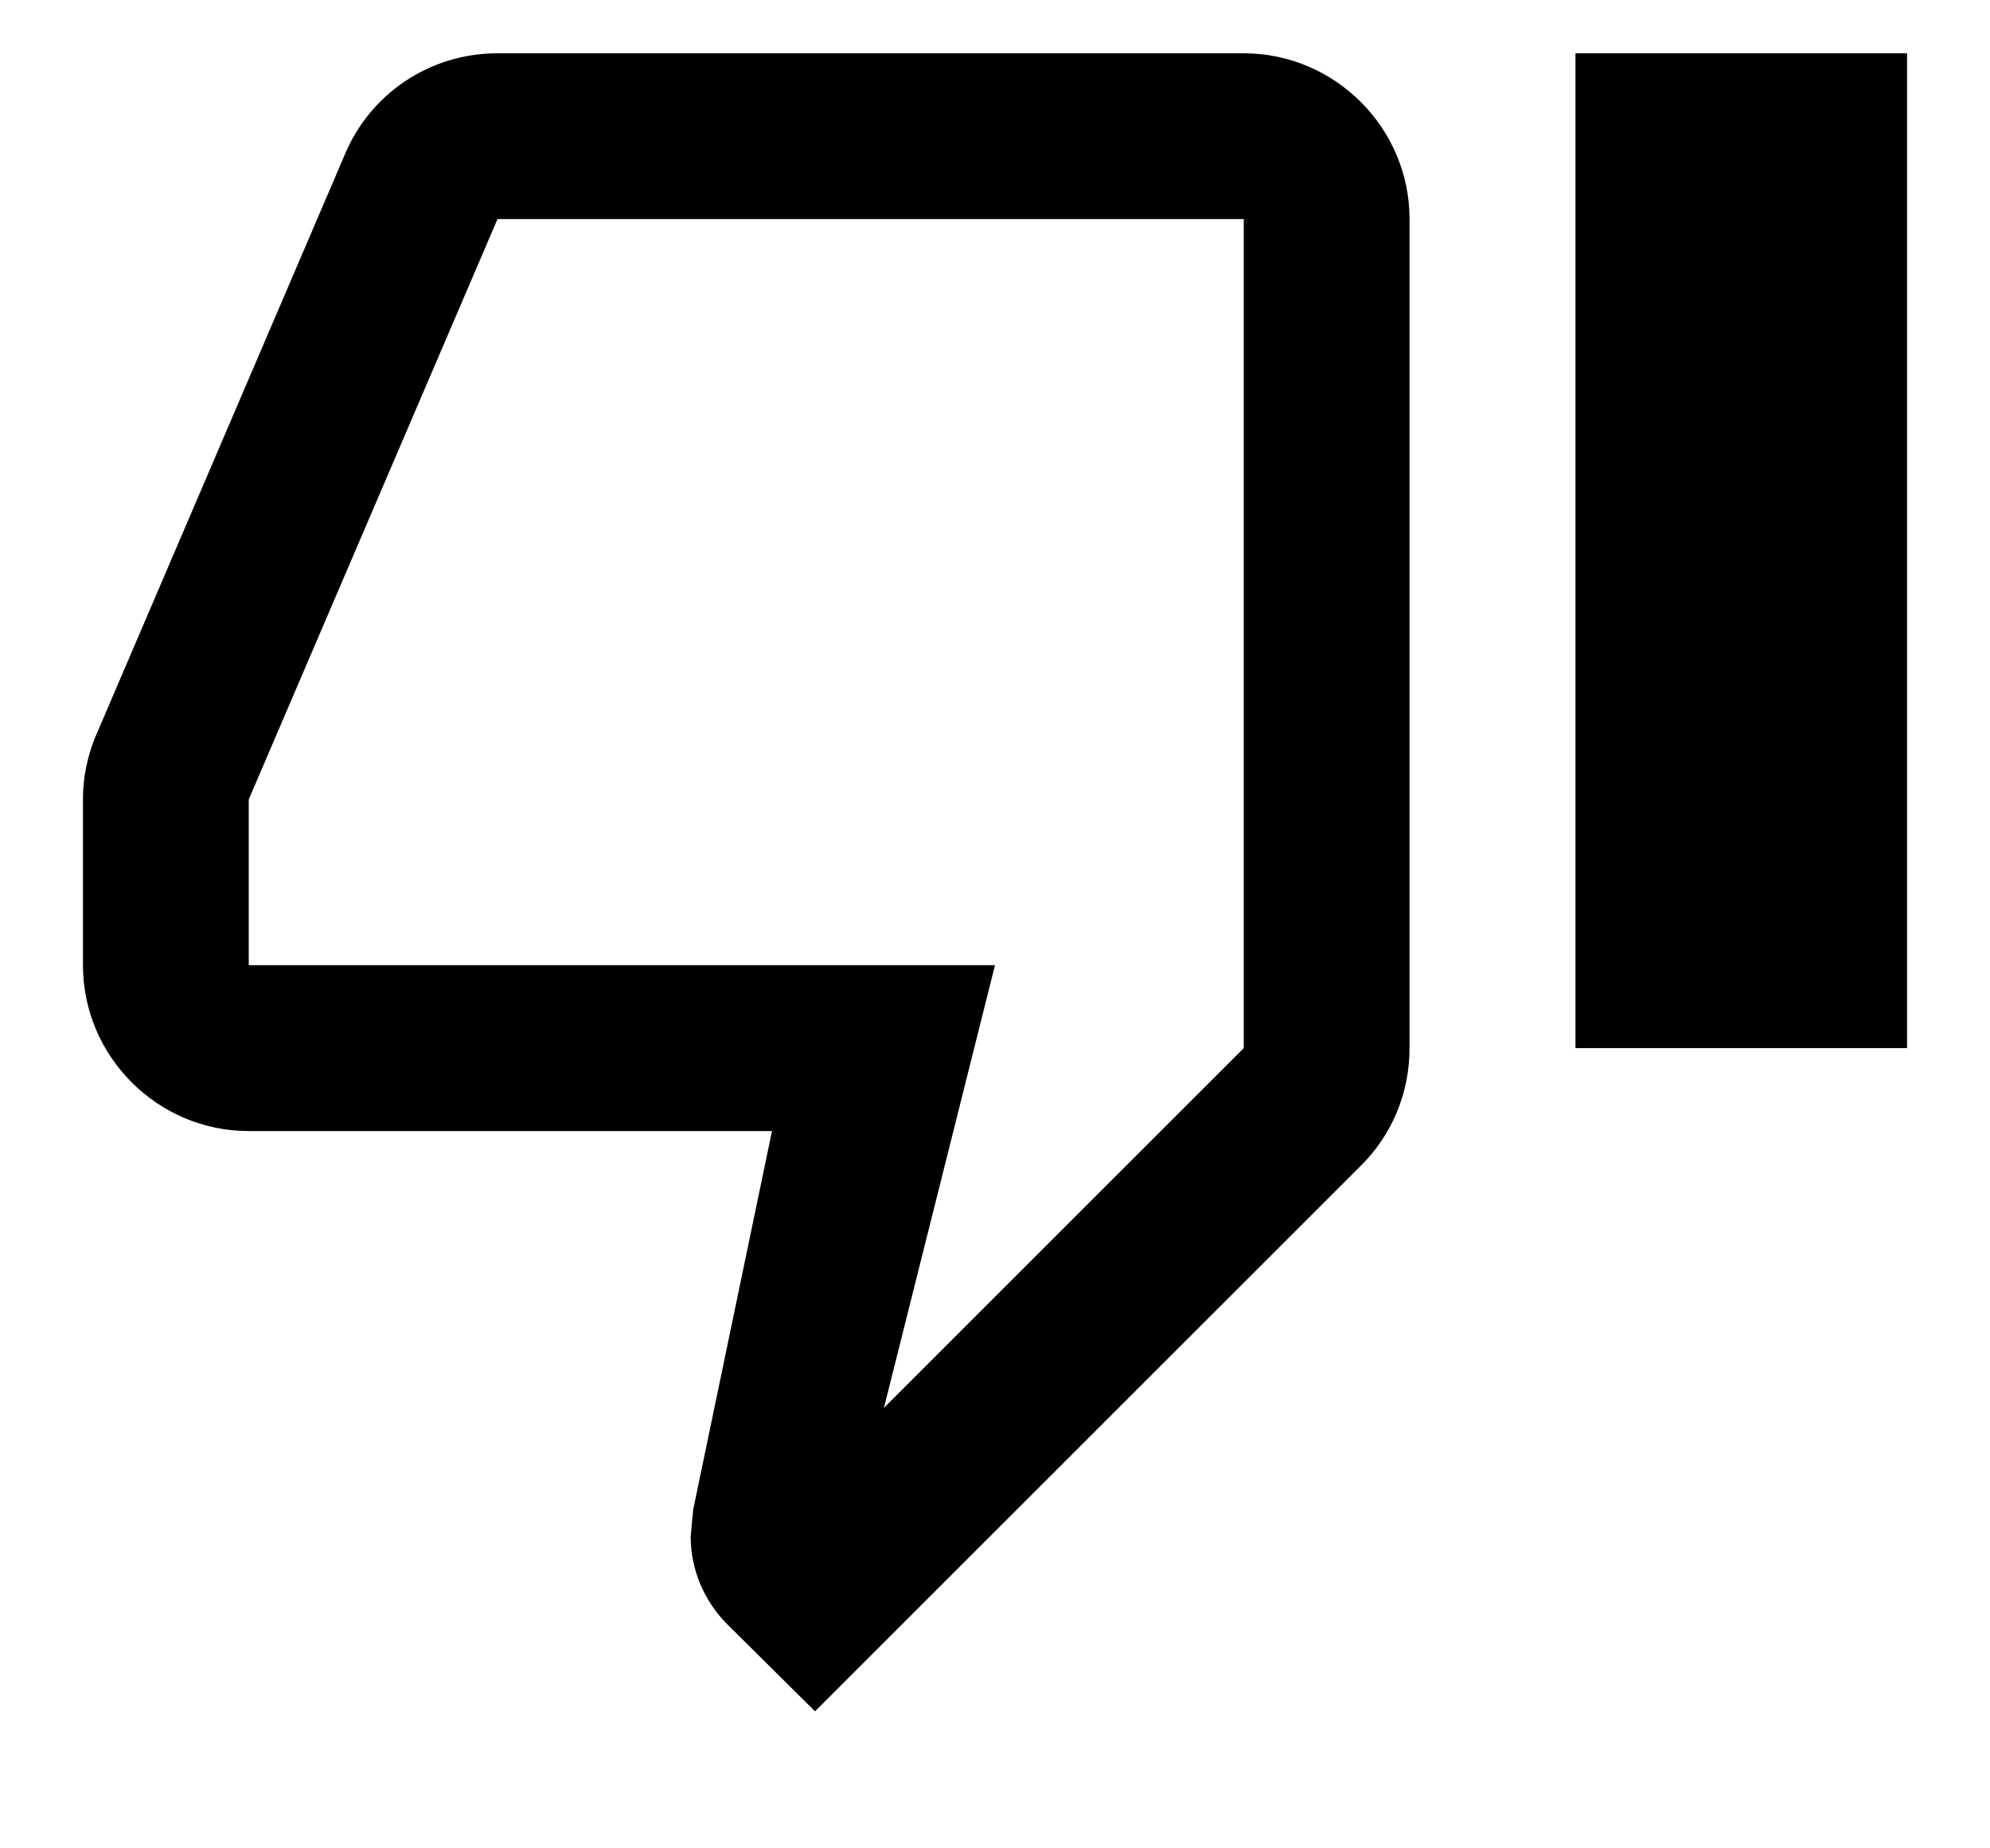
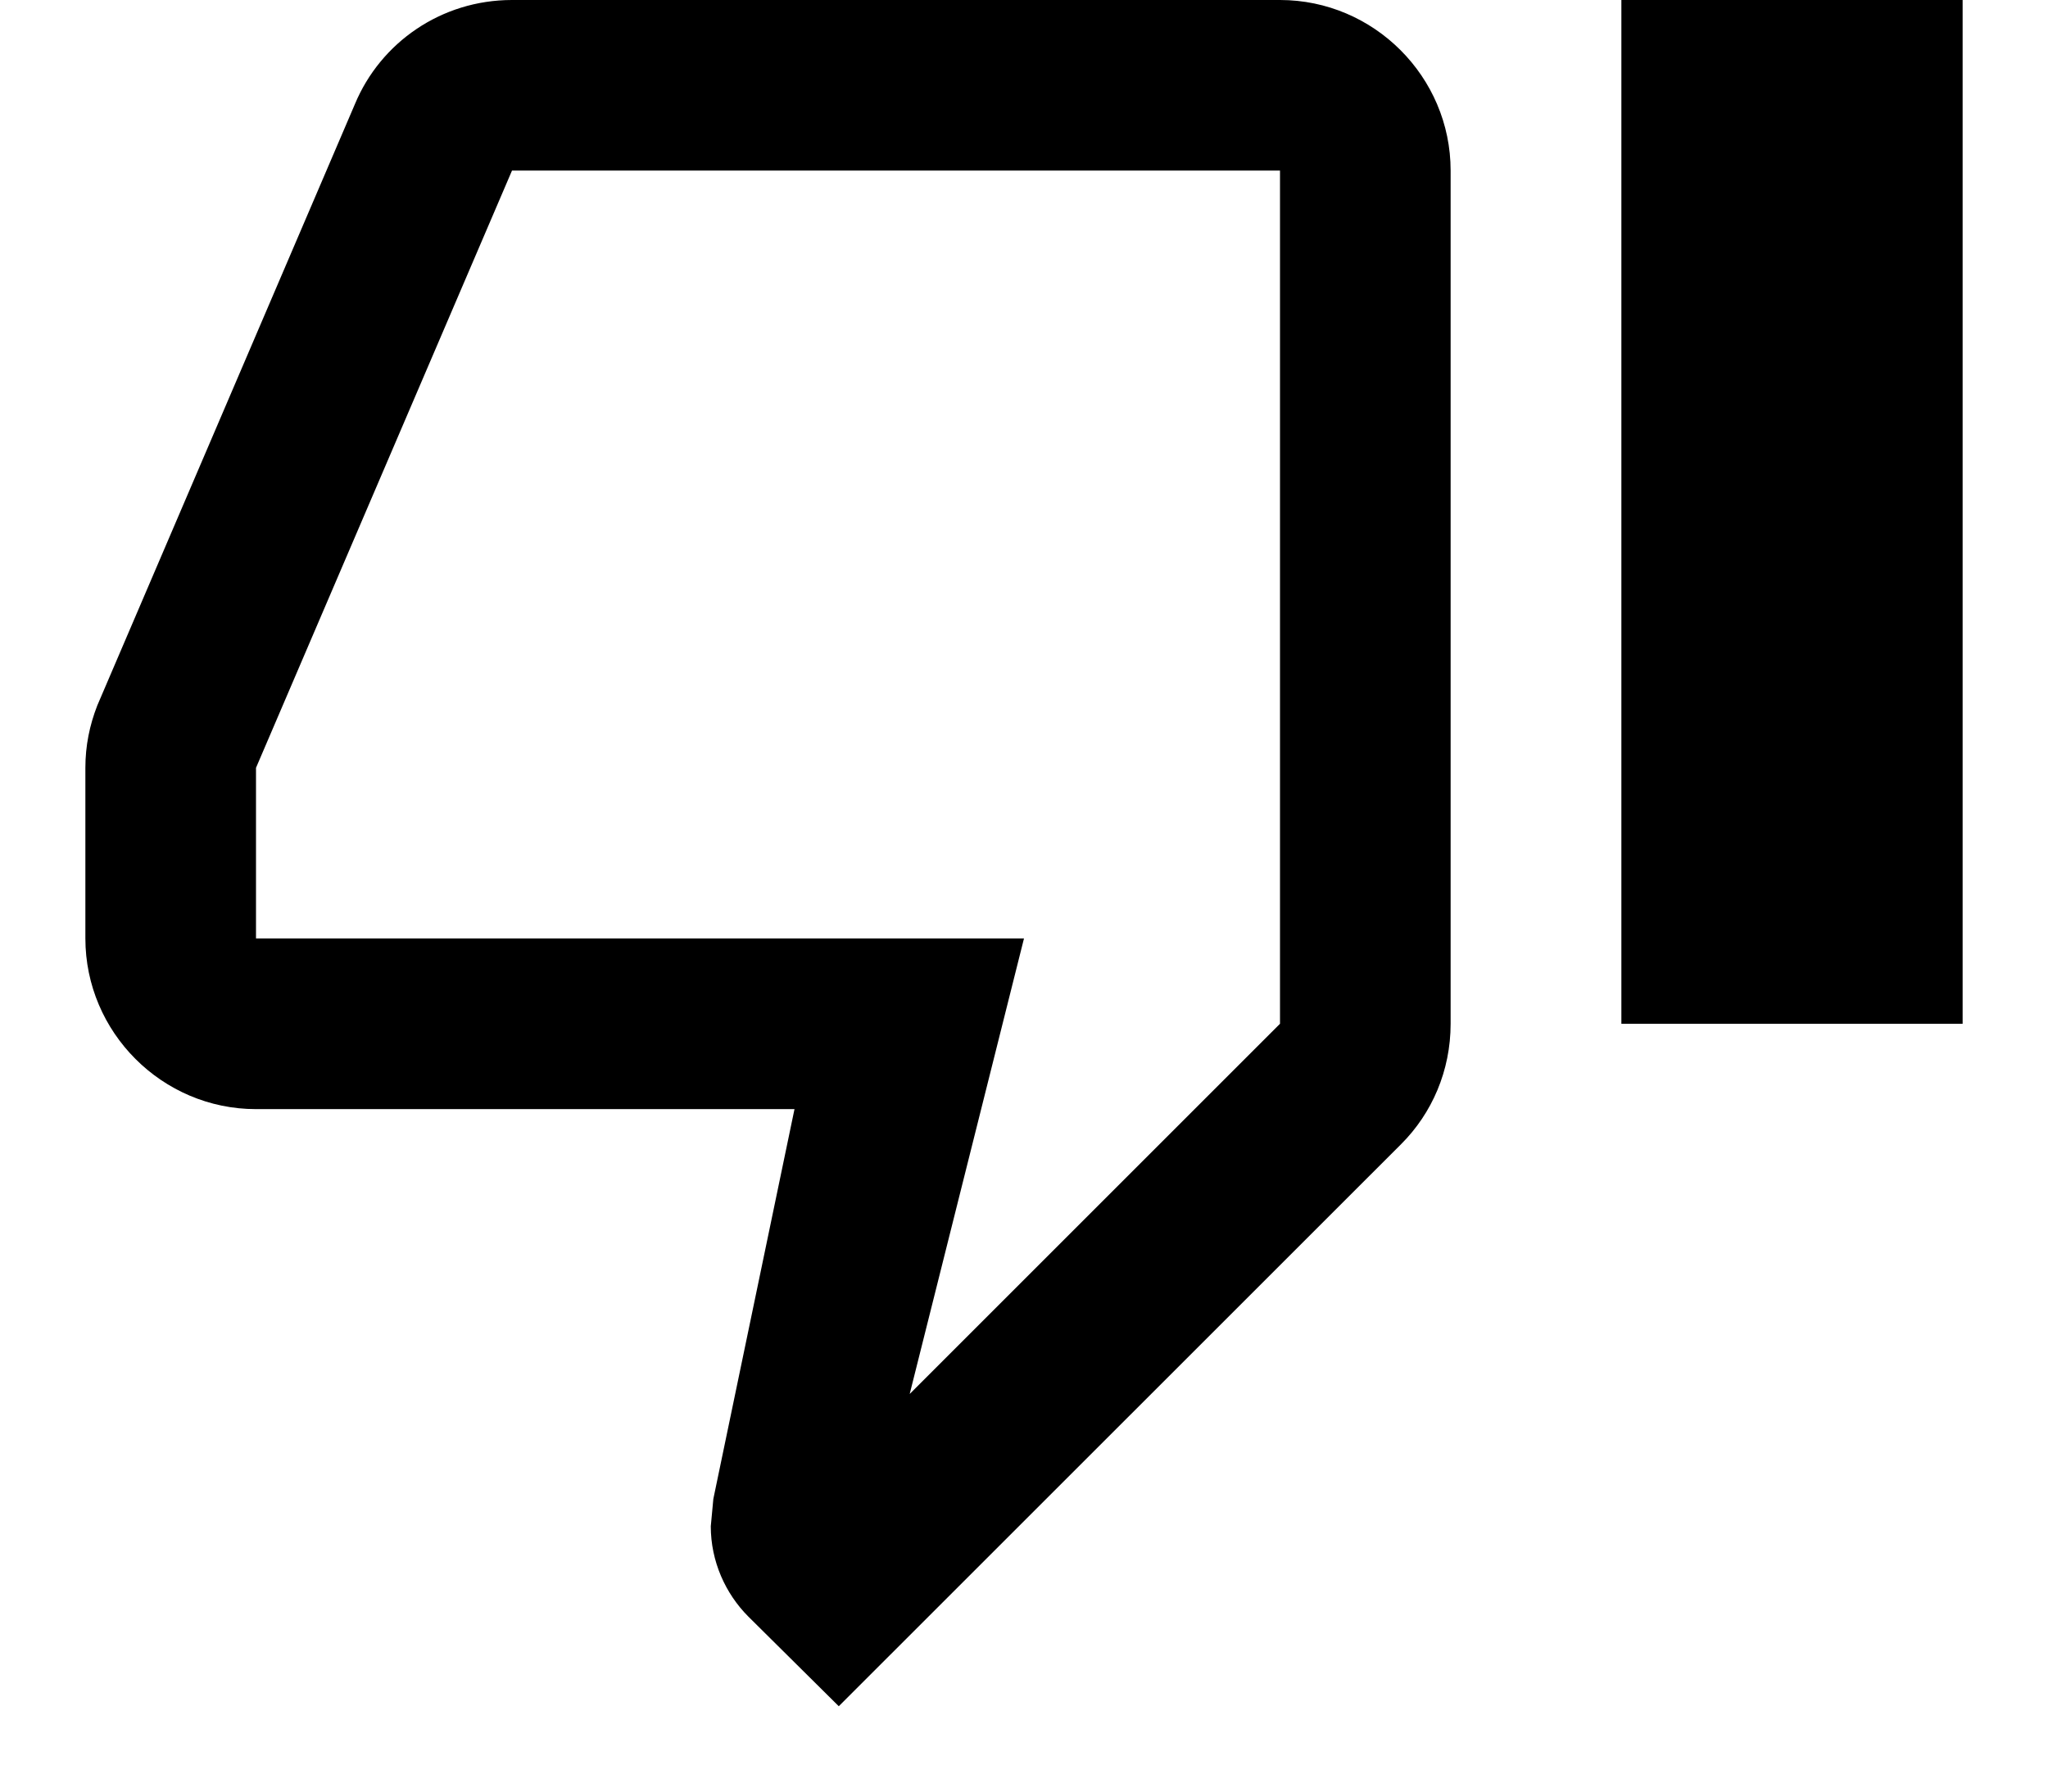
- <svg xmlns="http://www.w3.org/2000/svg" width="14" height="13" viewBox="0 0 16 14" fill="none">
+ <svg xmlns="http://www.w3.org/2000/svg" width="current" height="current" viewBox="0 0 16 14" fill="none">
  <path d="M10 0H4C3.447 0 2.973 0.333 2.773 0.813L0.76 5.513C0.7 5.667 0.667 5.827 0.667 6V7.333C0.667 8.067 1.267 8.667 2 8.667H6.207L5.573 11.713L5.553 11.927C5.553 12.2 5.667 12.453 5.847 12.633L6.553 13.333L10.947 8.94C11.187 8.7 11.333 8.367 11.333 8V1.333C11.333 0.6 10.733 0 10 0ZM10 8L7.107 10.893L8 7.333H2V6L4 1.333H10V8ZM12.667 0H15.333V8H12.667V0Z" fill="black" />
</svg>
